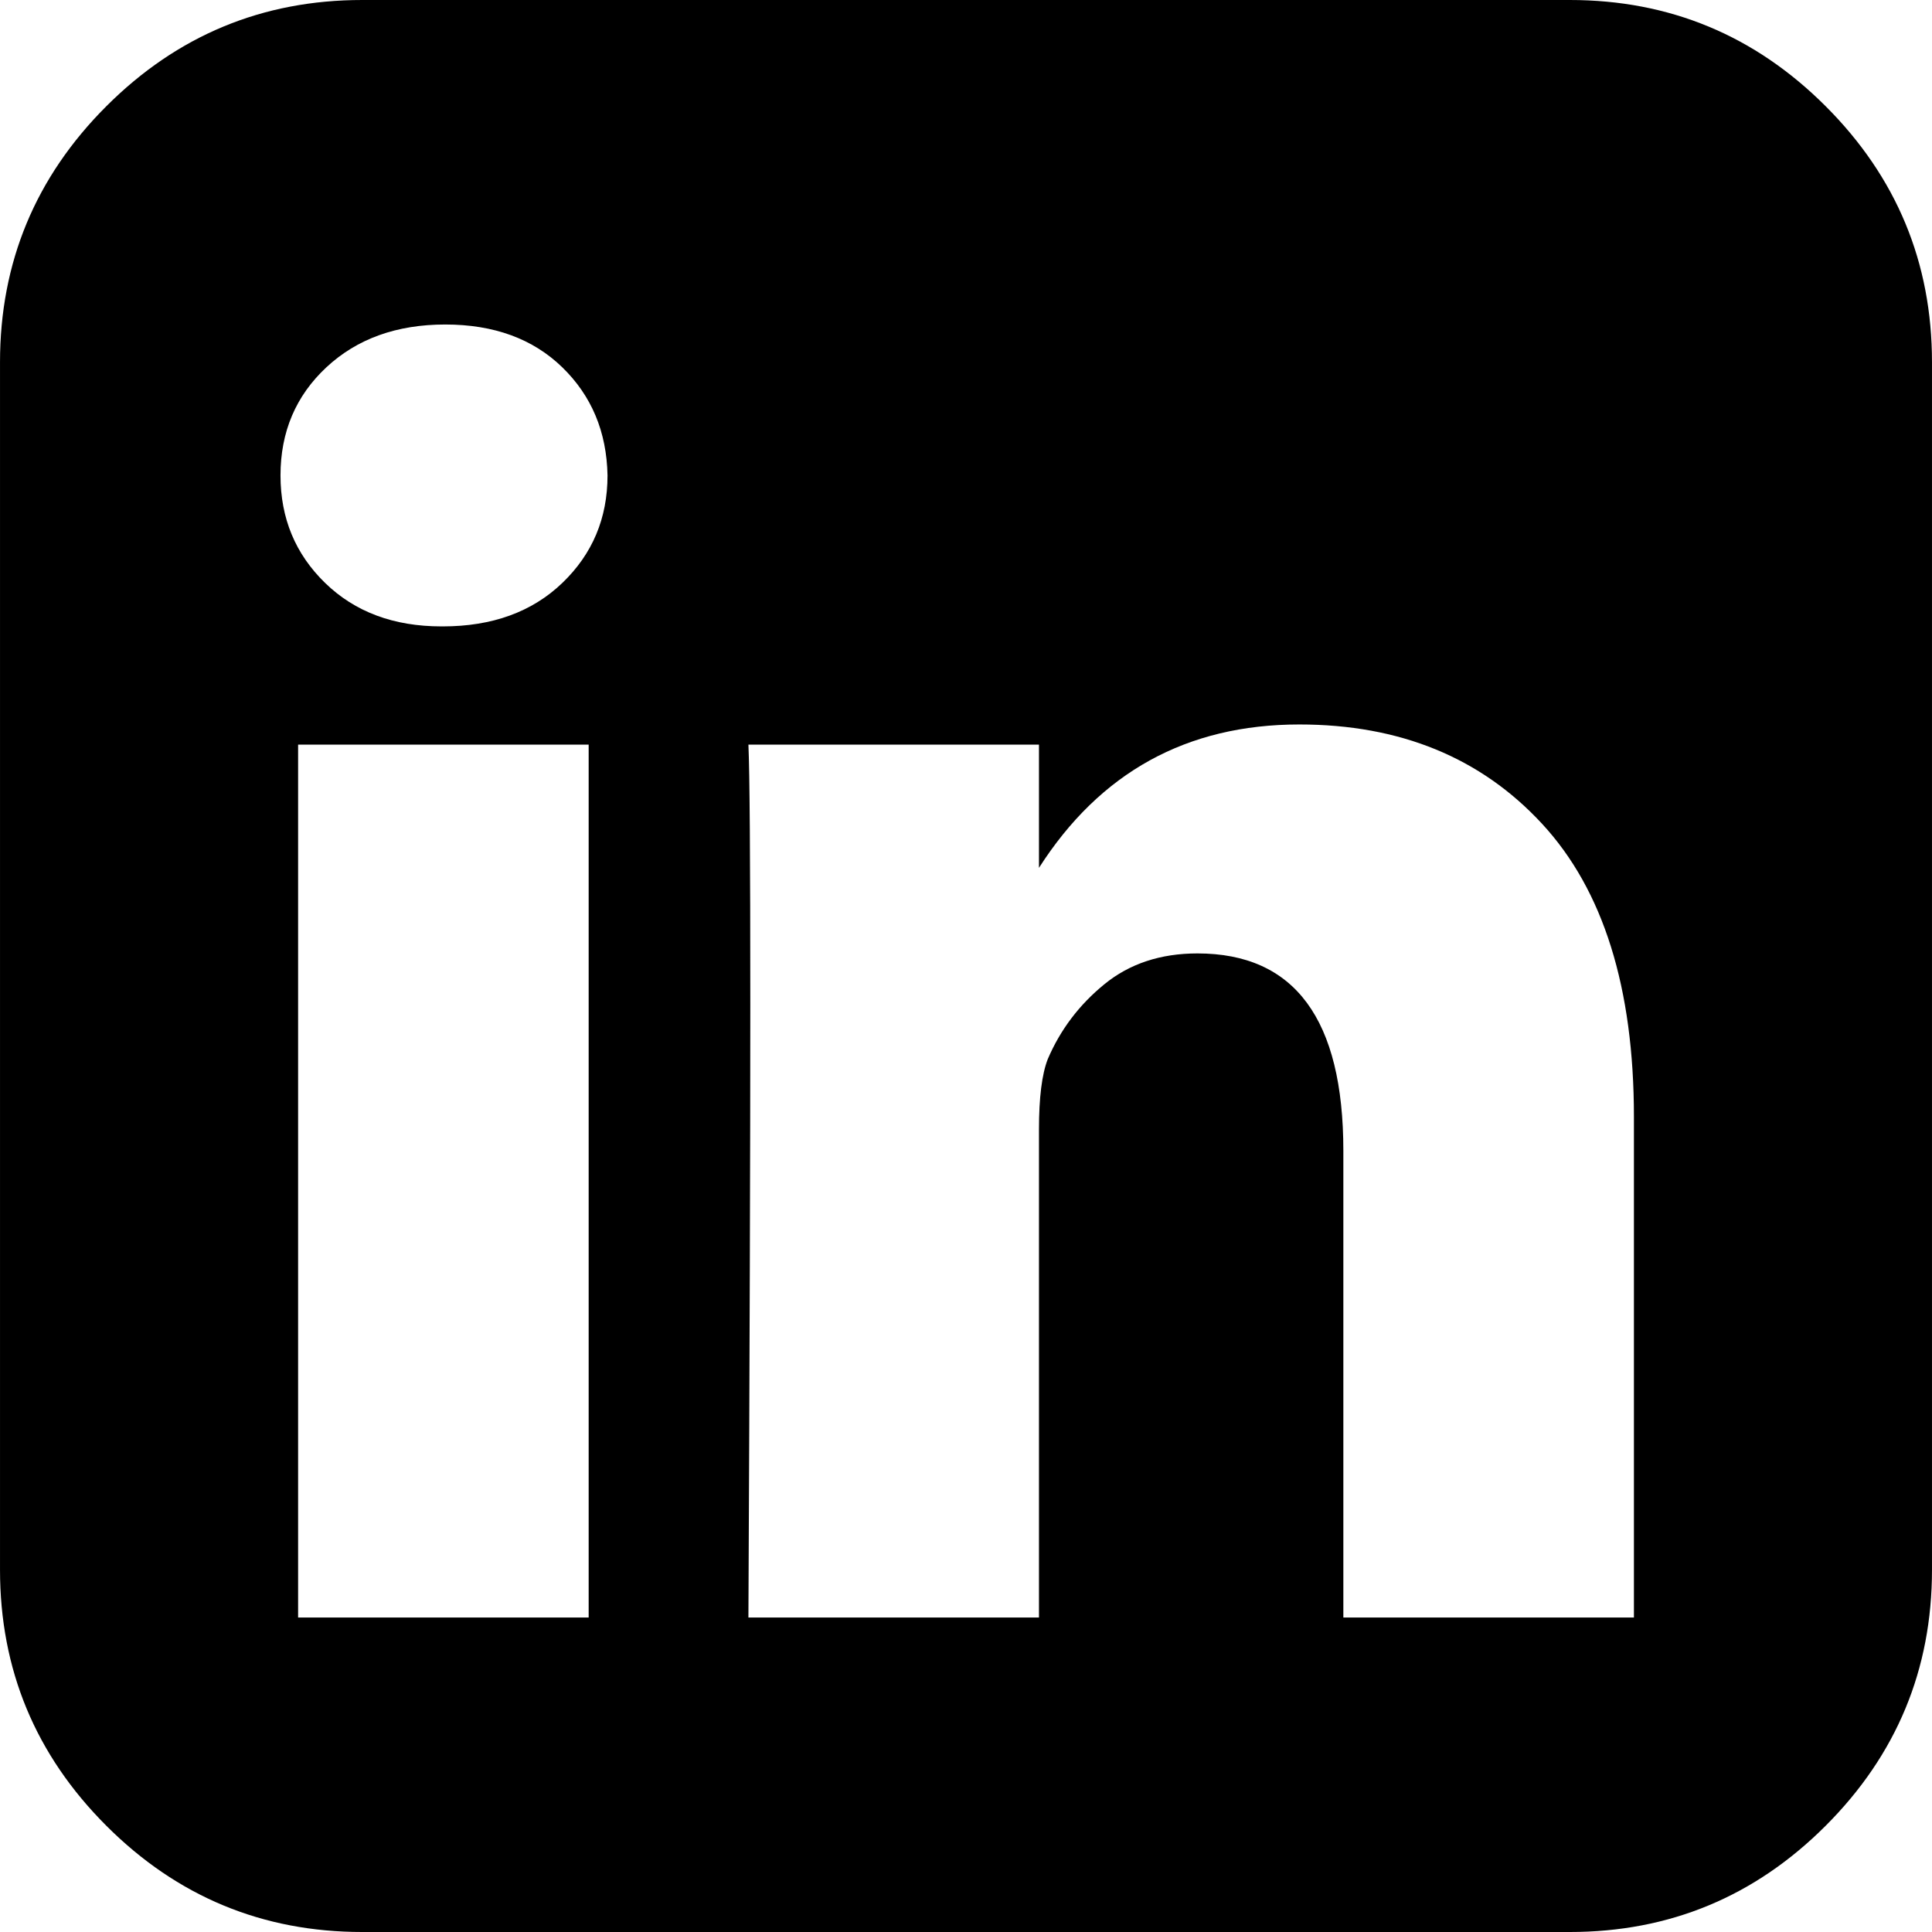
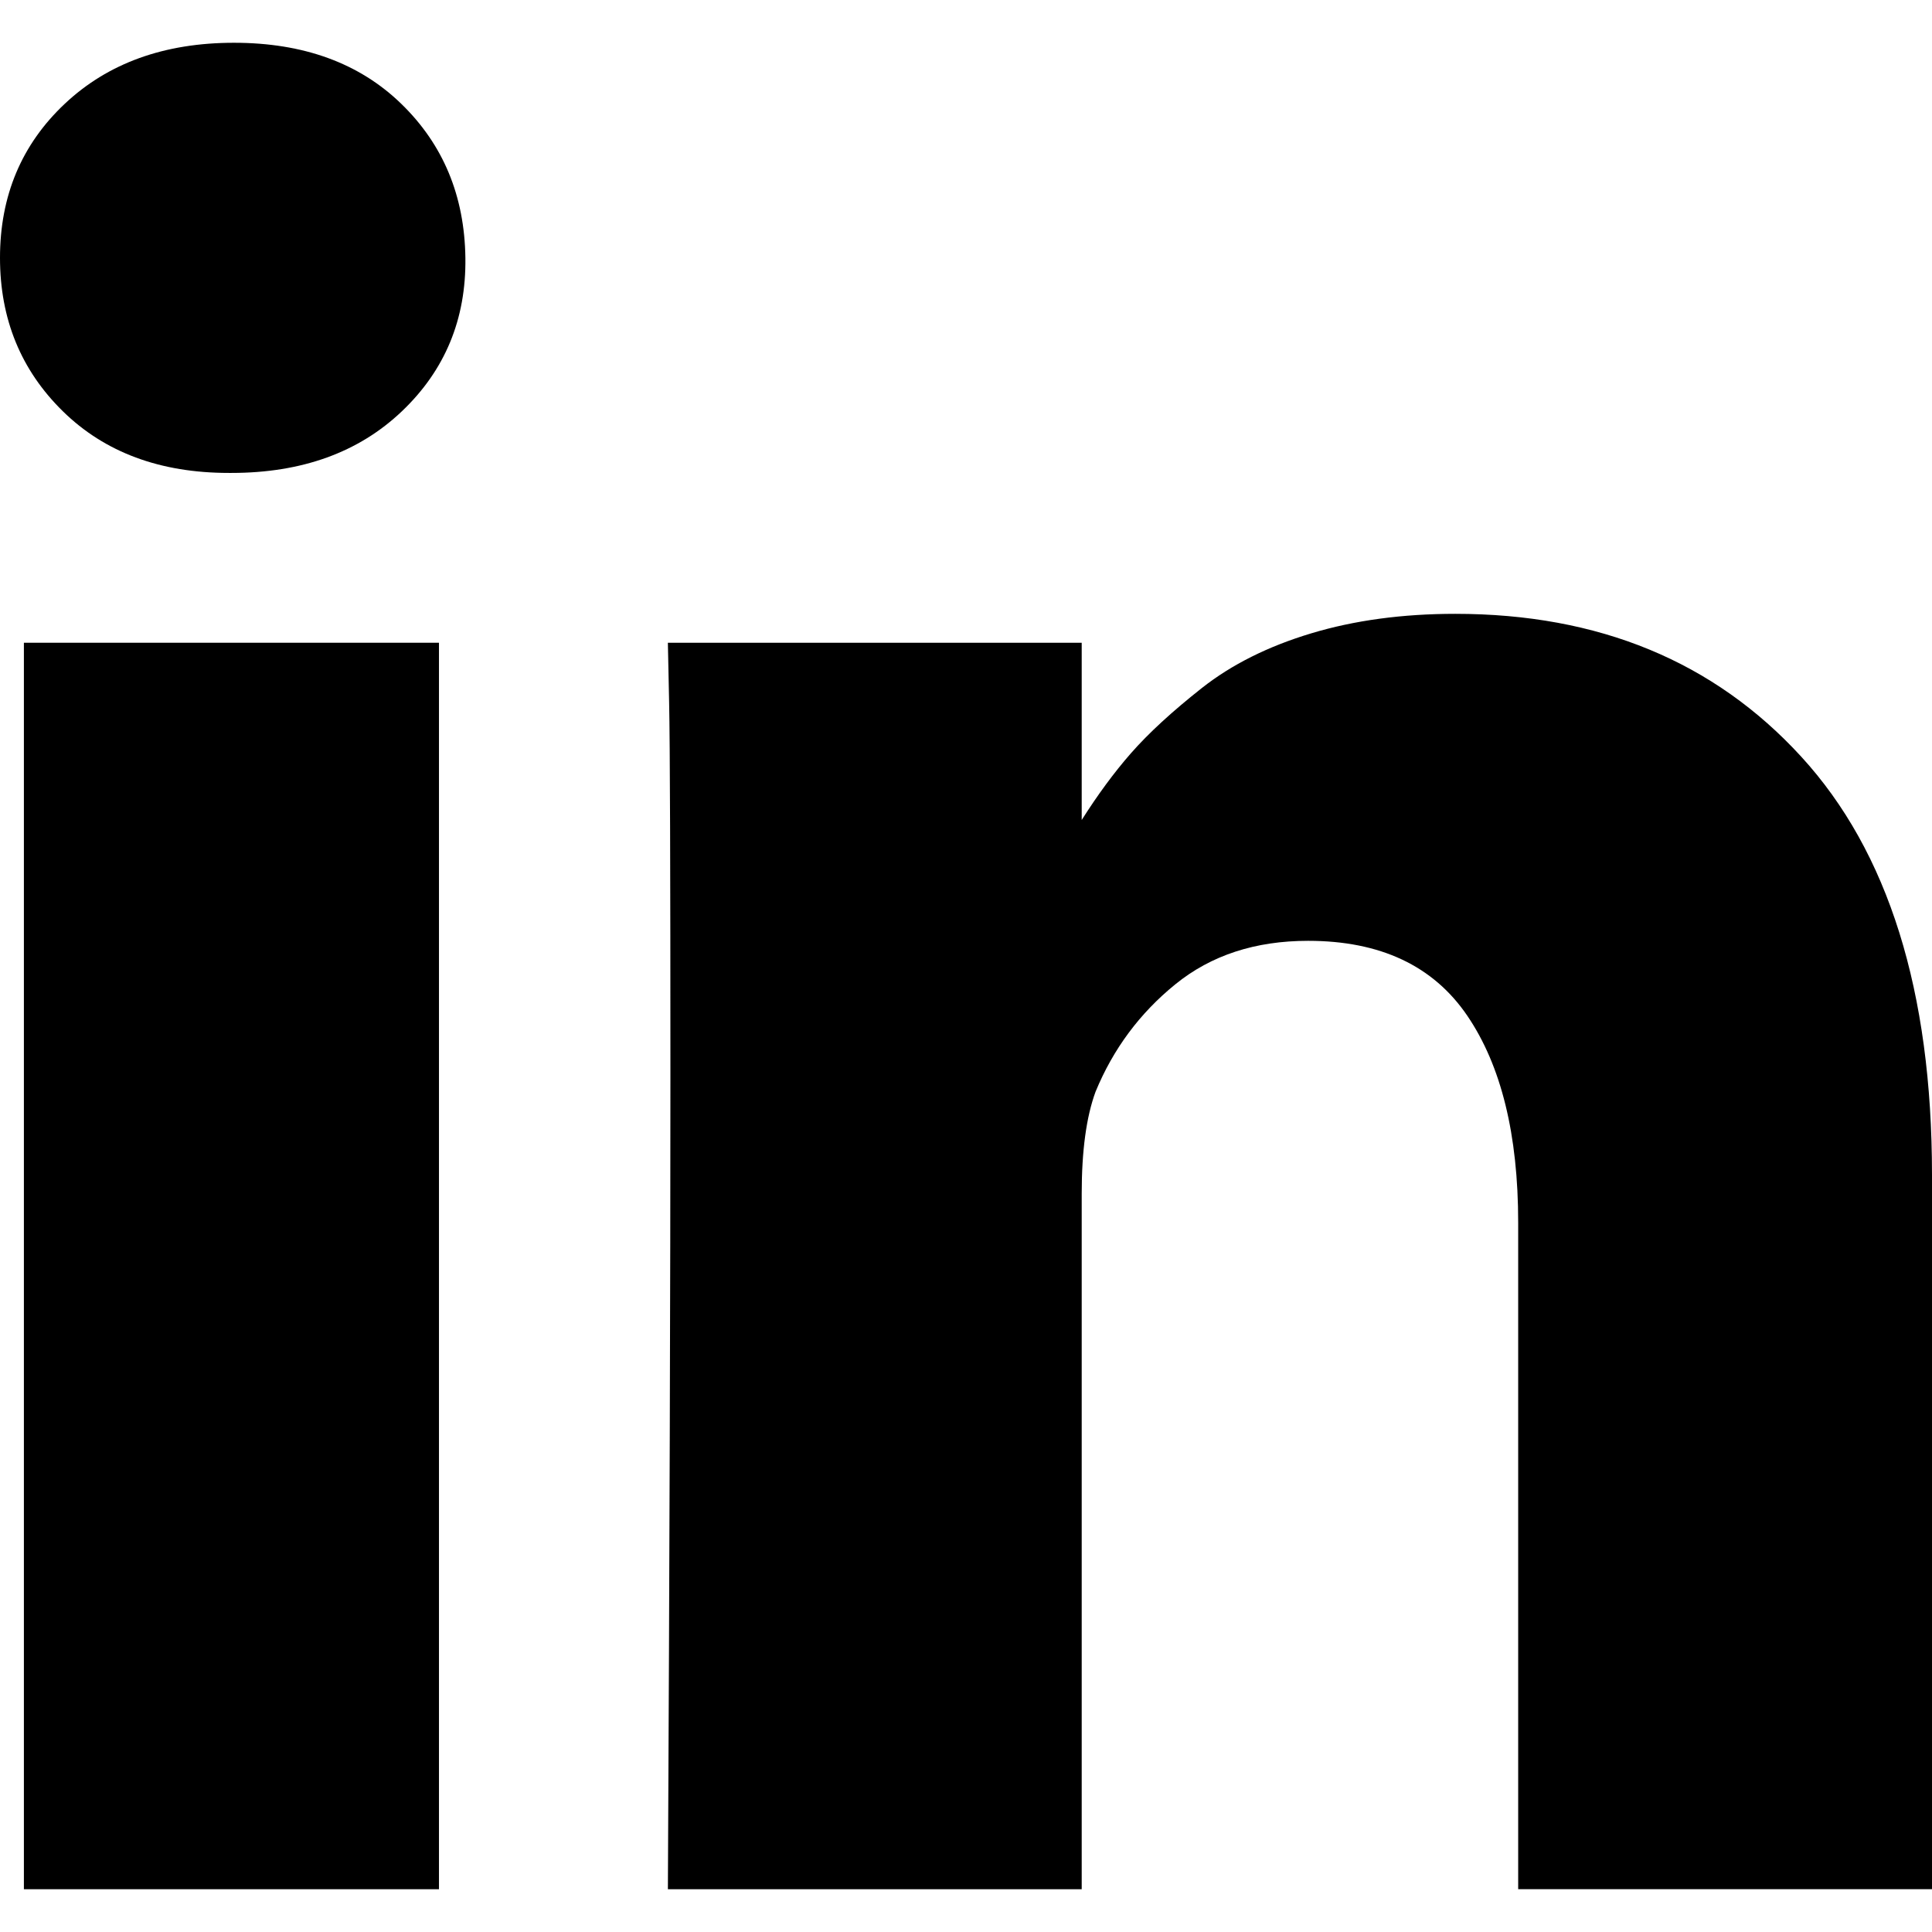
- <svg xmlns="http://www.w3.org/2000/svg" version="1.1" id="Capa_1" x="0px" y="0px" width="438.536px" height="438.536px" viewBox="0 0 438.536 438.536" style="enable-background:new 0 0 438.536 438.536;" xml:space="preserve">
+ <svg xmlns="http://www.w3.org/2000/svg" version="1.1" id="Capa_1" x="0px" y="0px" width="438.536px" height="438.535px" viewBox="0 0 438.536 438.535" style="enable-background:new 0 0 438.536 438.535;" xml:space="preserve">
  <g>
-     <path d="M414.41,24.123C398.333,8.042,378.963,0,356.315,0H82.228C59.58,0,40.21,8.042,24.126,24.123   C8.045,40.207,0.003,59.576,0.003,82.225v274.084c0,22.647,8.042,42.018,24.123,58.102c16.084,16.084,35.454,24.126,58.102,24.126   h274.084c22.648,0,42.018-8.042,58.095-24.126c16.084-16.084,24.126-35.454,24.126-58.102V82.225   C438.532,59.576,430.49,40.204,414.41,24.123z M133.618,367.157H67.666V169.016h65.952V367.157z M127.626,132.332   c-6.851,6.567-15.893,9.851-27.124,9.851h-0.288c-10.848,0-19.648-3.284-26.407-9.851c-6.76-6.567-10.138-14.703-10.138-24.41   c0-9.897,3.476-18.083,10.421-24.556c6.95-6.471,15.942-9.708,26.98-9.708c11.039,0,19.89,3.237,26.553,9.708   c6.661,6.473,10.088,14.659,10.277,24.556C137.899,117.625,134.477,125.761,127.626,132.332z M370.873,367.157h-65.952v-105.92   c0-29.879-11.036-44.823-33.116-44.823c-8.374,0-15.42,2.331-21.128,6.995c-5.715,4.661-9.996,10.324-12.847,16.991   c-1.335,3.422-1.999,8.75-1.999,15.981v110.775h-65.952c0.571-119.529,0.571-185.579,0-198.142h65.952v27.974   c13.867-21.681,33.558-32.544,59.101-32.544c22.84,0,41.21,7.52,55.104,22.554c13.895,15.037,20.841,37.214,20.841,66.519v113.64   H370.873z" />
+     <g>
+       <rect x="5.424" y="145.895" width="94.216" height="282.932" />
+       <path d="M408.842,171.739c-19.791-21.604-45.967-32.408-78.512-32.408c-11.991,0-22.891,1.475-32.695,4.427    c-9.801,2.95-18.079,7.089-24.838,12.419c-6.755,5.33-12.135,10.278-16.129,14.844c-3.798,4.337-7.512,9.389-11.136,15.104    v-40.232h-93.935l0.288,13.706c0.193,9.139,0.288,37.307,0.288,84.508c0,47.205-0.19,108.777-0.572,184.722h93.931V270.942    c0-9.705,1.041-17.412,3.139-23.127c4-9.712,10.037-17.843,18.131-24.407c8.093-6.572,18.13-9.855,30.125-9.855    c16.364,0,28.407,5.662,36.117,16.987c7.707,11.324,11.561,26.98,11.561,46.966V428.82h93.931V266.664    C438.529,224.976,428.639,193.336,408.842,171.739z" />
+       <path d="M53.103,9.708c-15.796,0-28.595,4.619-38.4,13.848C4.899,32.787,0,44.441,0,58.529c0,13.891,4.758,25.505,14.275,34.829    c9.514,9.325,22.078,13.99,37.685,13.99h0.571c15.99,0,28.887-4.661,38.688-13.99c9.801-9.324,14.606-20.934,14.417-34.829    c-0.19-14.087-5.047-25.742-14.561-34.973C81.562,14.323,68.9,9.708,53.103,9.708z" />
+     </g>
  </g>
  <g>
</g>
  <g>
</g>
  <g>
</g>
  <g>
</g>
  <g>
</g>
  <g>
</g>
  <g>
</g>
  <g>
</g>
  <g>
</g>
  <g>
</g>
  <g>
</g>
  <g>
</g>
  <g>
</g>
  <g>
</g>
  <g>
</g>
</svg>
